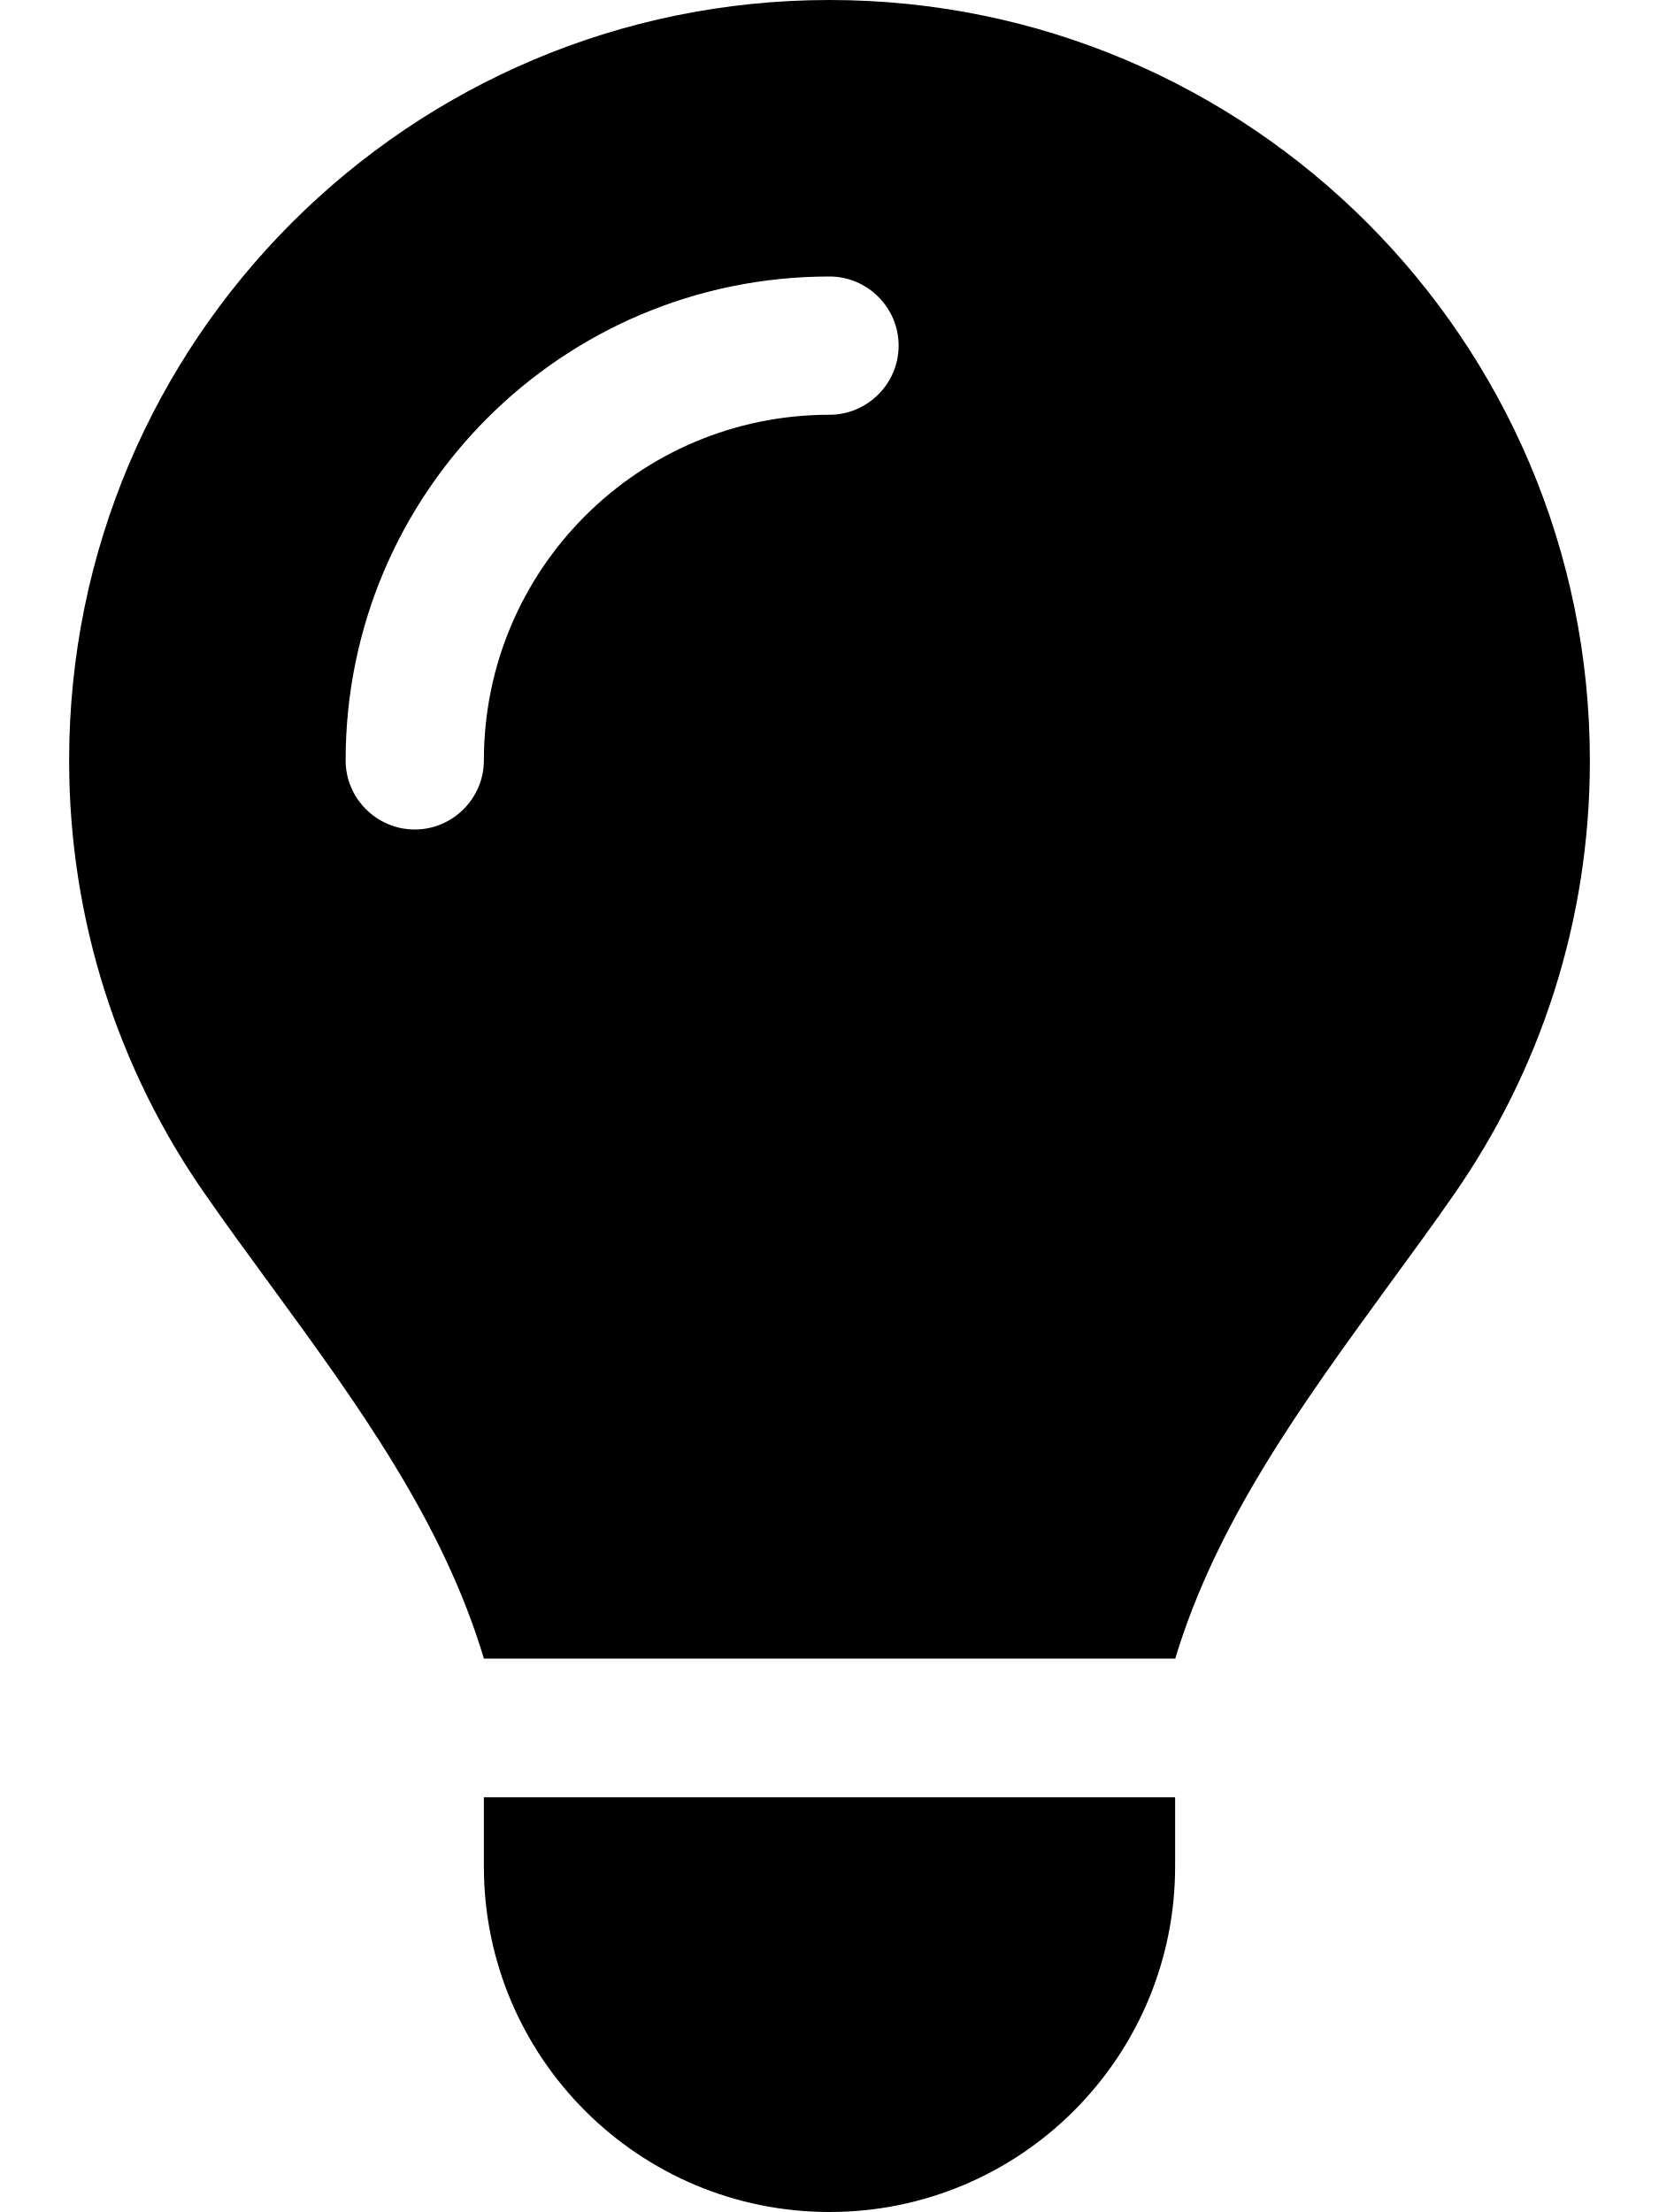
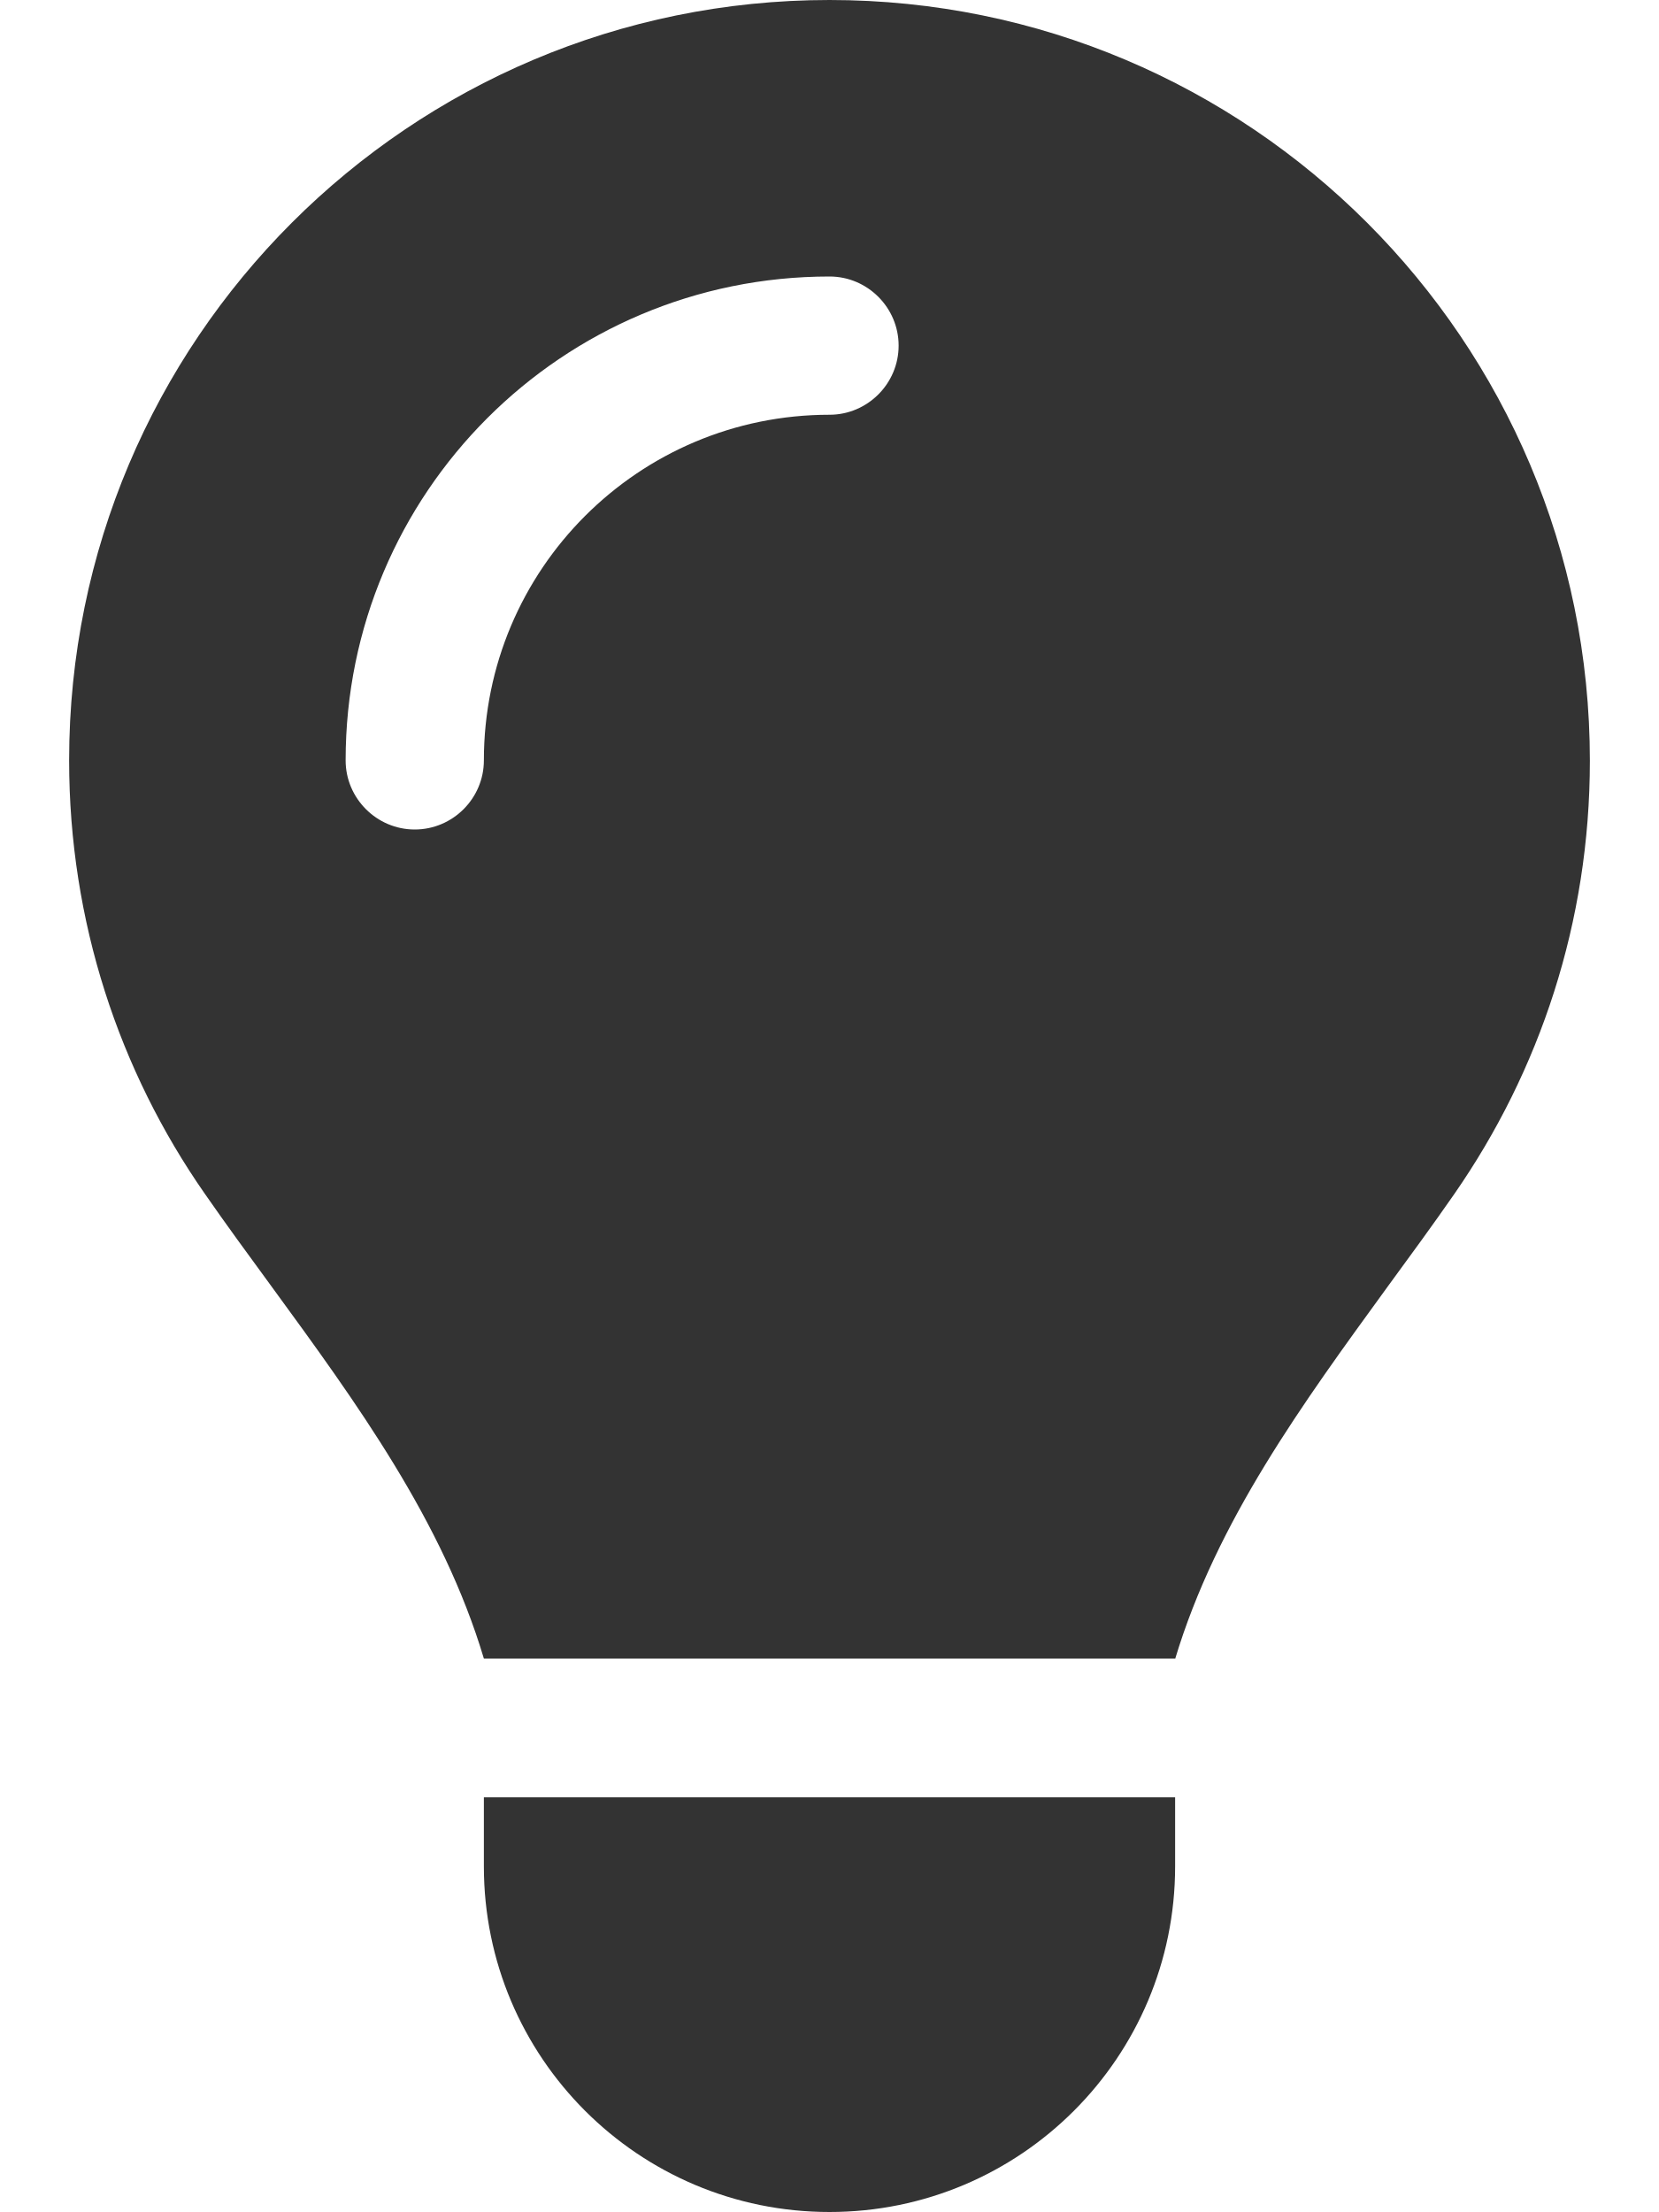
<svg xmlns="http://www.w3.org/2000/svg" viewBox="0 0 384 512">
-   <path d="M272 384c9.6-31.9 29.5-59.1 49.2-86.2l0 0c5.2-7.1 10.4-14.2 15.4-21.4c19.8-28.5 31.4-63 31.4-100.3C368 78.8 289.2 0 192 0S16 78.8 16 176c0 37.3 11.6 71.9 31.4 100.3c5 7.2 10.2 14.3 15.4 21.4l0 0c19.8 27.1 39.7 54.4 49.2 86.2H272zM192 512c44.2 0 80-35.8 80-80V416H112v16c0 44.2 35.8 80 80 80zM112 176c0 8.8-7.2 16-16 16s-16-7.2-16-16c0-61.9 50.1-112 112-112c8.8 0 16 7.2 16 16s-7.2 16-16 16c-44.2 0-80 35.8-80 80z" />
+   <path d="M272 384c9.6-31.9 29.5-59.1 49.2-86.2l0 0c5.2-7.1 10.4-14.2 15.4-21.4c19.8-28.5 31.4-63 31.4-100.3C368 78.8 289.2 0 192 0S16 78.8 16 176c0 37.3 11.6 71.9 31.4 100.3c5 7.2 10.2 14.3 15.4 21.4l0 0c19.8 27.1 39.7 54.4 49.2 86.2H272zM192 512c44.2 0 80-35.8 80-80V416H112v16c0 44.2 35.8 80 80 80zM112 176c0 8.8-7.2 16-16 16s-16-7.2-16-16c0-61.9 50.1-112 112-112c8.8 0 16 7.2 16 16s-7.2 16-16 16c-44.2 0-80 35.8-80 80z" fill="#333333" />
</svg>
